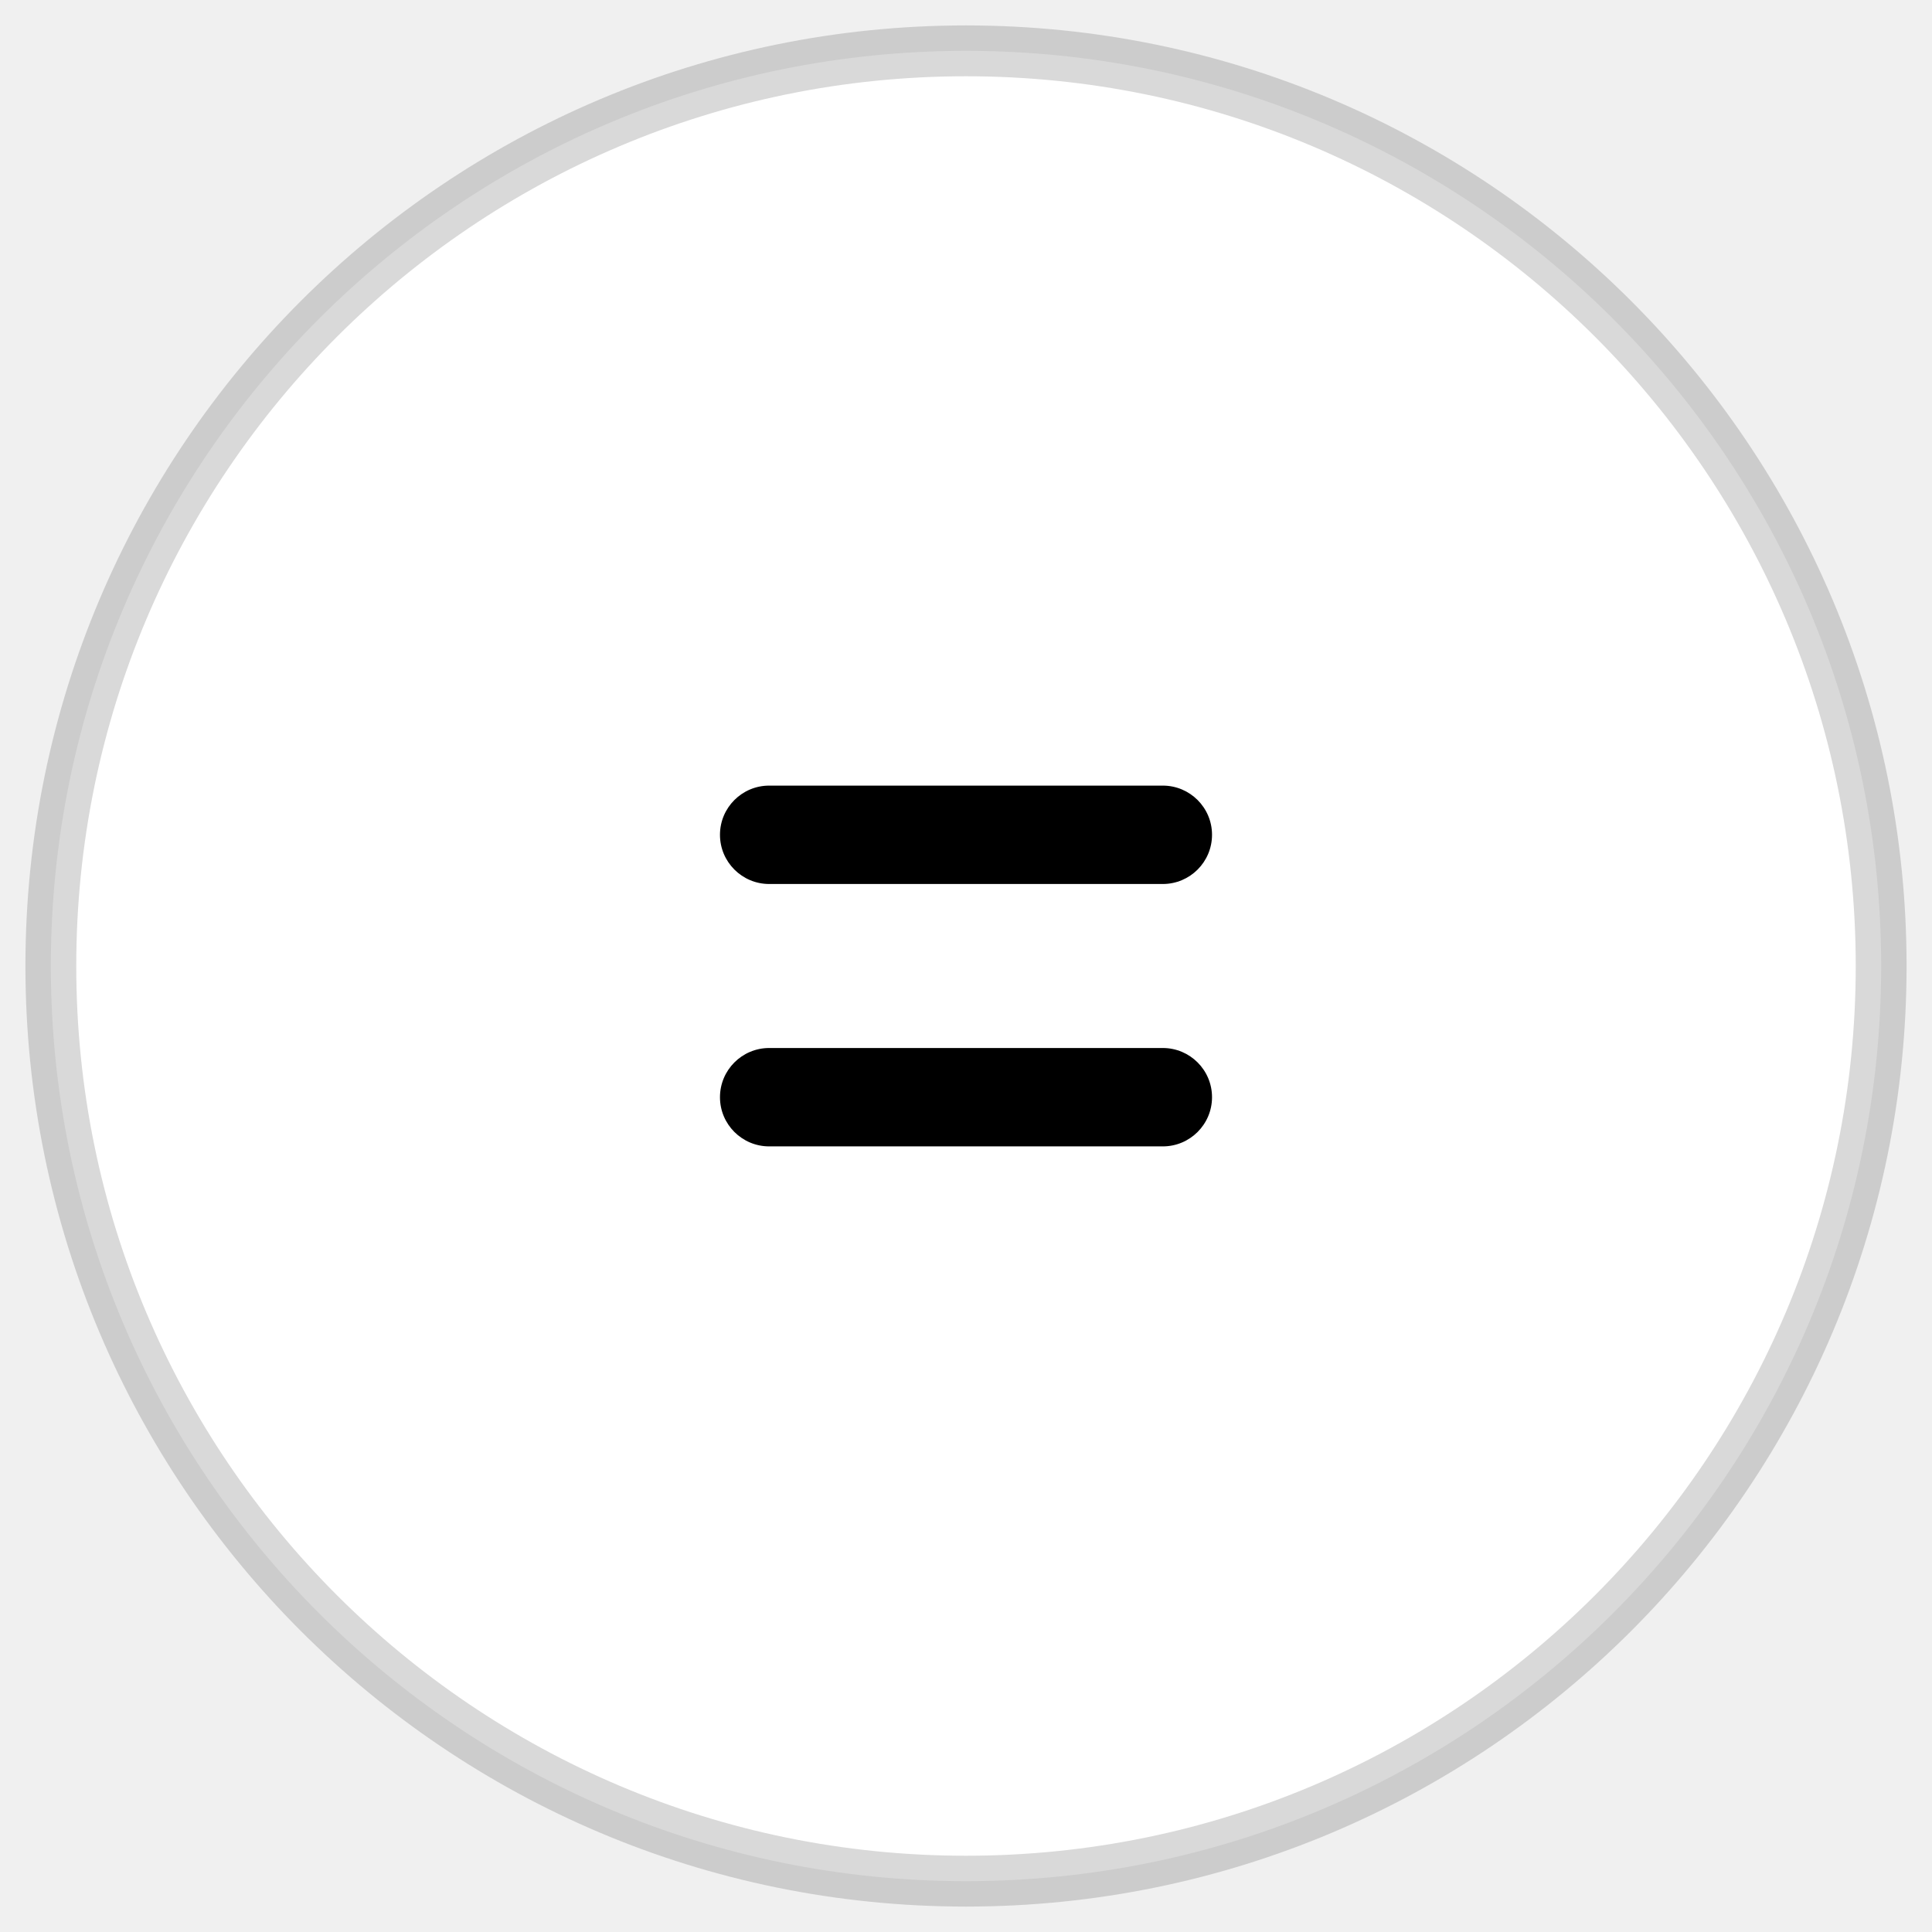
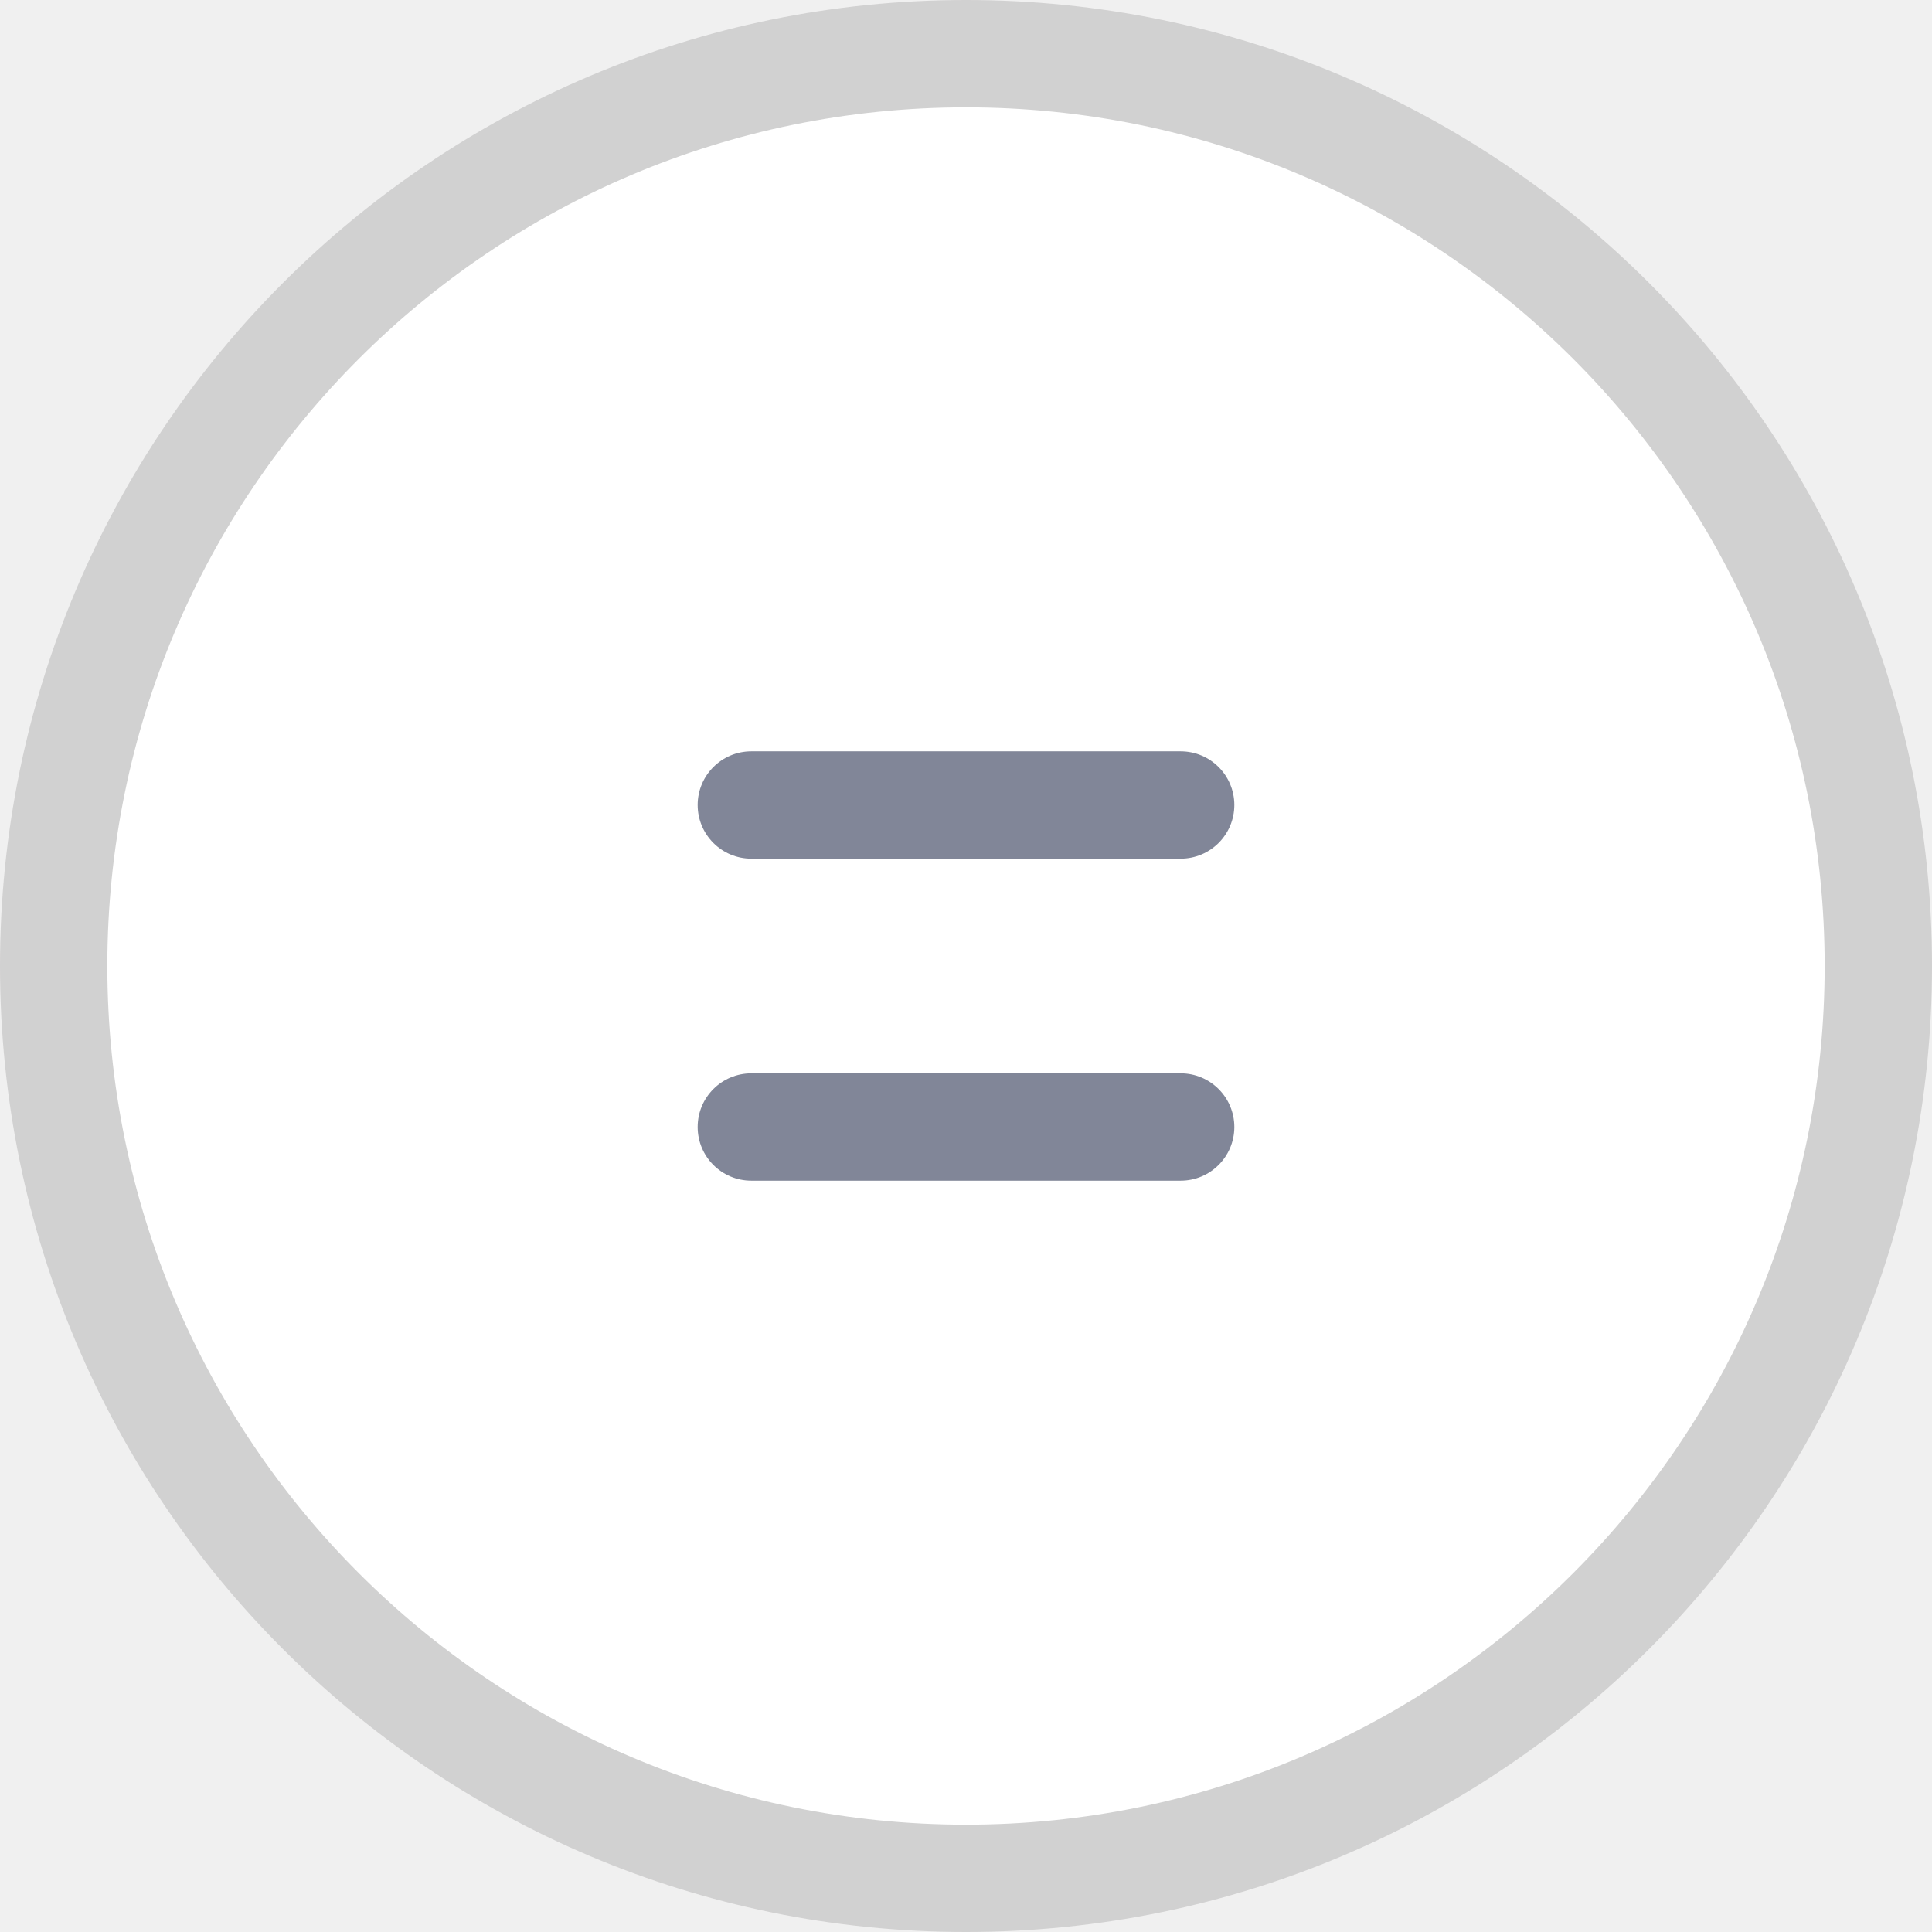
- <svg xmlns="http://www.w3.org/2000/svg" width="38" height="38" viewBox="0 0 38 38" fill="none">
-   <path d="M1 19C1 9.059 9.059 1 19 1C28.941 1 37 9.059 37 19C37 28.941 28.941 37 19 37C9.059 37 1 28.941 1 19Z" fill="white" />
-   <path d="M14.161 16.419C14.161 16.954 14.595 17.387 15.129 17.387H22.871C23.405 17.387 23.839 16.954 23.839 16.419C23.839 15.885 23.405 15.452 22.871 15.452H15.129C14.595 15.452 14.161 15.885 14.161 16.419Z" fill="black" />
-   <path d="M14.161 21.581C14.161 22.115 14.595 22.548 15.129 22.548H22.871C23.405 22.548 23.839 22.115 23.839 21.581C23.839 21.046 23.405 20.613 22.871 20.613H15.129C14.595 20.613 14.161 21.046 14.161 21.581Z" fill="black" />
-   <path d="M19 36.5C9.335 36.5 1.5 28.665 1.5 19H0.5C0.5 29.217 8.783 37.5 19 37.5V36.5ZM36.5 19C36.5 28.665 28.665 36.5 19 36.5V37.5C29.217 37.5 37.5 29.217 37.5 19H36.5ZM19 1.5C28.665 1.5 36.5 9.335 36.5 19H37.5C37.5 8.783 29.217 0.5 19 0.5V1.5ZM19 0.5C8.783 0.5 0.5 8.783 0.5 19H1.5C1.5 9.335 9.335 1.5 19 1.5V0.5Z" fill="black" fill-opacity="0.15" />
+ <svg xmlns="http://www.w3.org/2000/svg" id="Layer_1" data-name="Layer 1" viewBox="0 0 36 36">
+   <defs>
+     <style>.cls-1{fill:#231f20;opacity:0.15;}.cls-2{fill:#fff;}.cls-3{opacity:0.75;}.cls-4{fill:#575e75;}</style>
+   </defs>
+   <circle class="cls-1" cx="18" cy="18" r="18" />
+   <circle class="cls-2" cx="18" cy="18" r="16" />
+   <g class="cls-3">
+     <rect class="cls-4" x="13" y="14" width="10" height="2" rx="1" ry="1" />
+     <rect class="cls-4" x="13" y="20" width="10" height="2" rx="1" ry="1" />
+   </g>
</svg>
